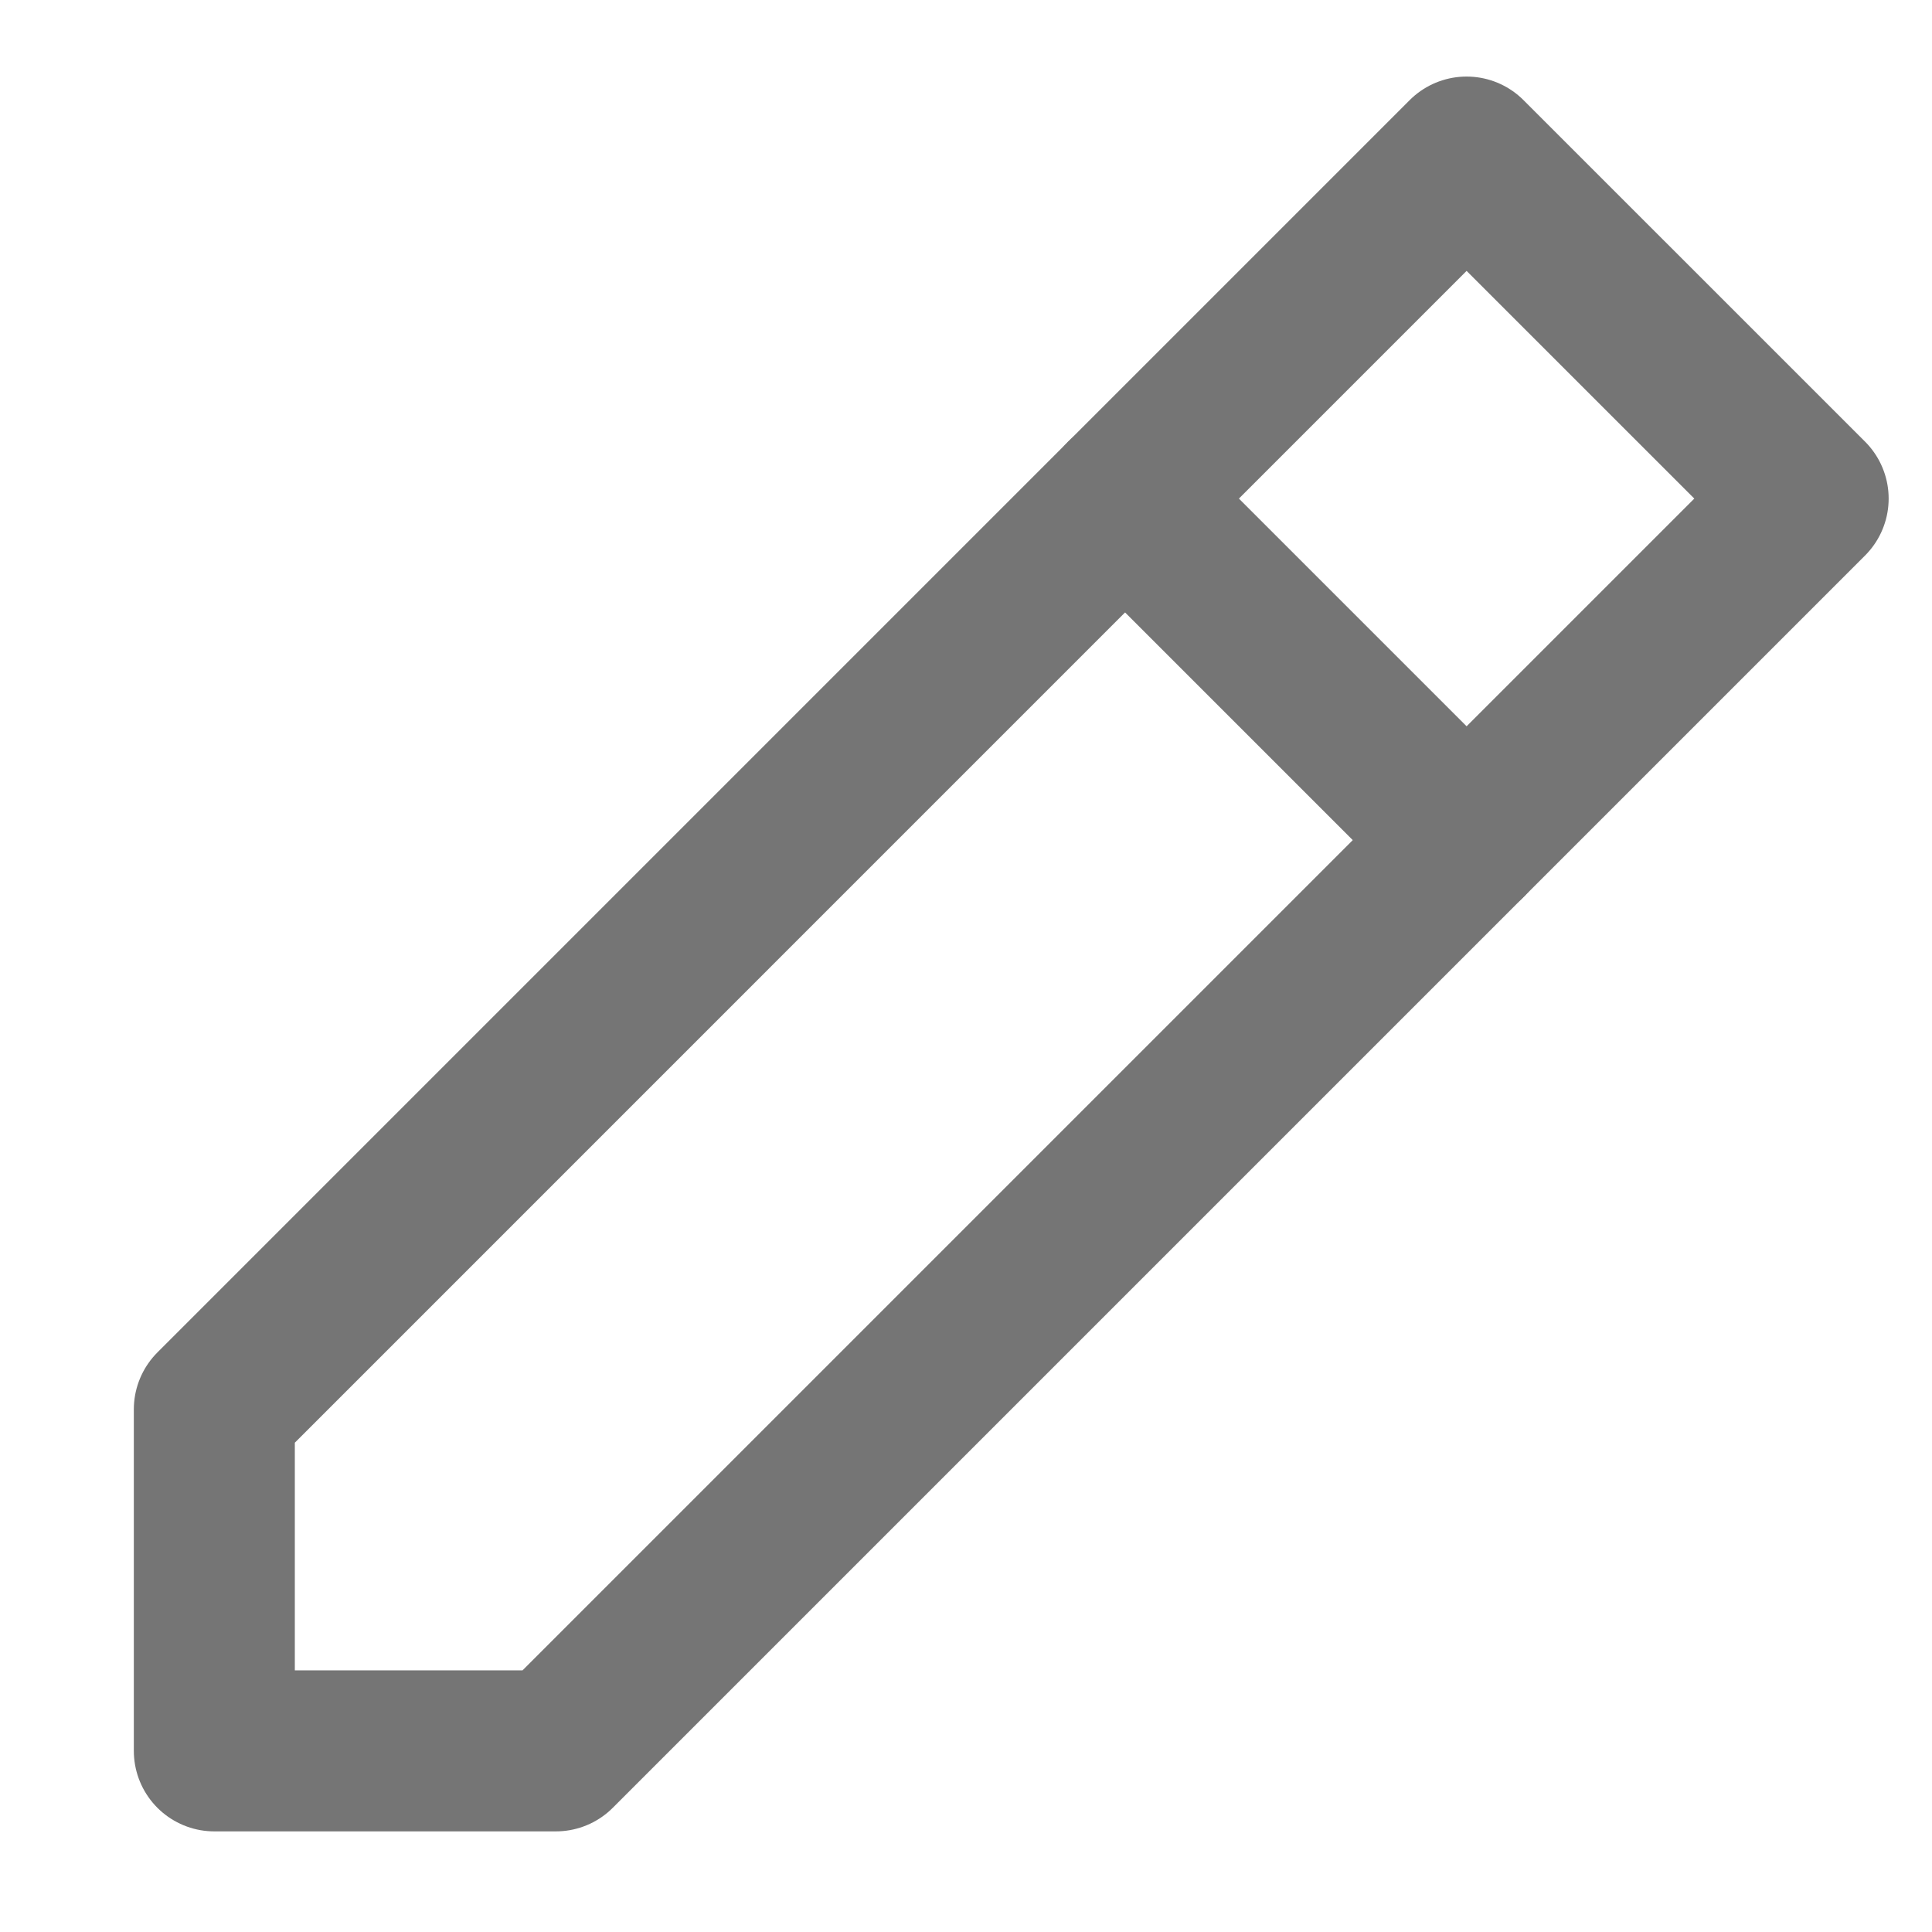
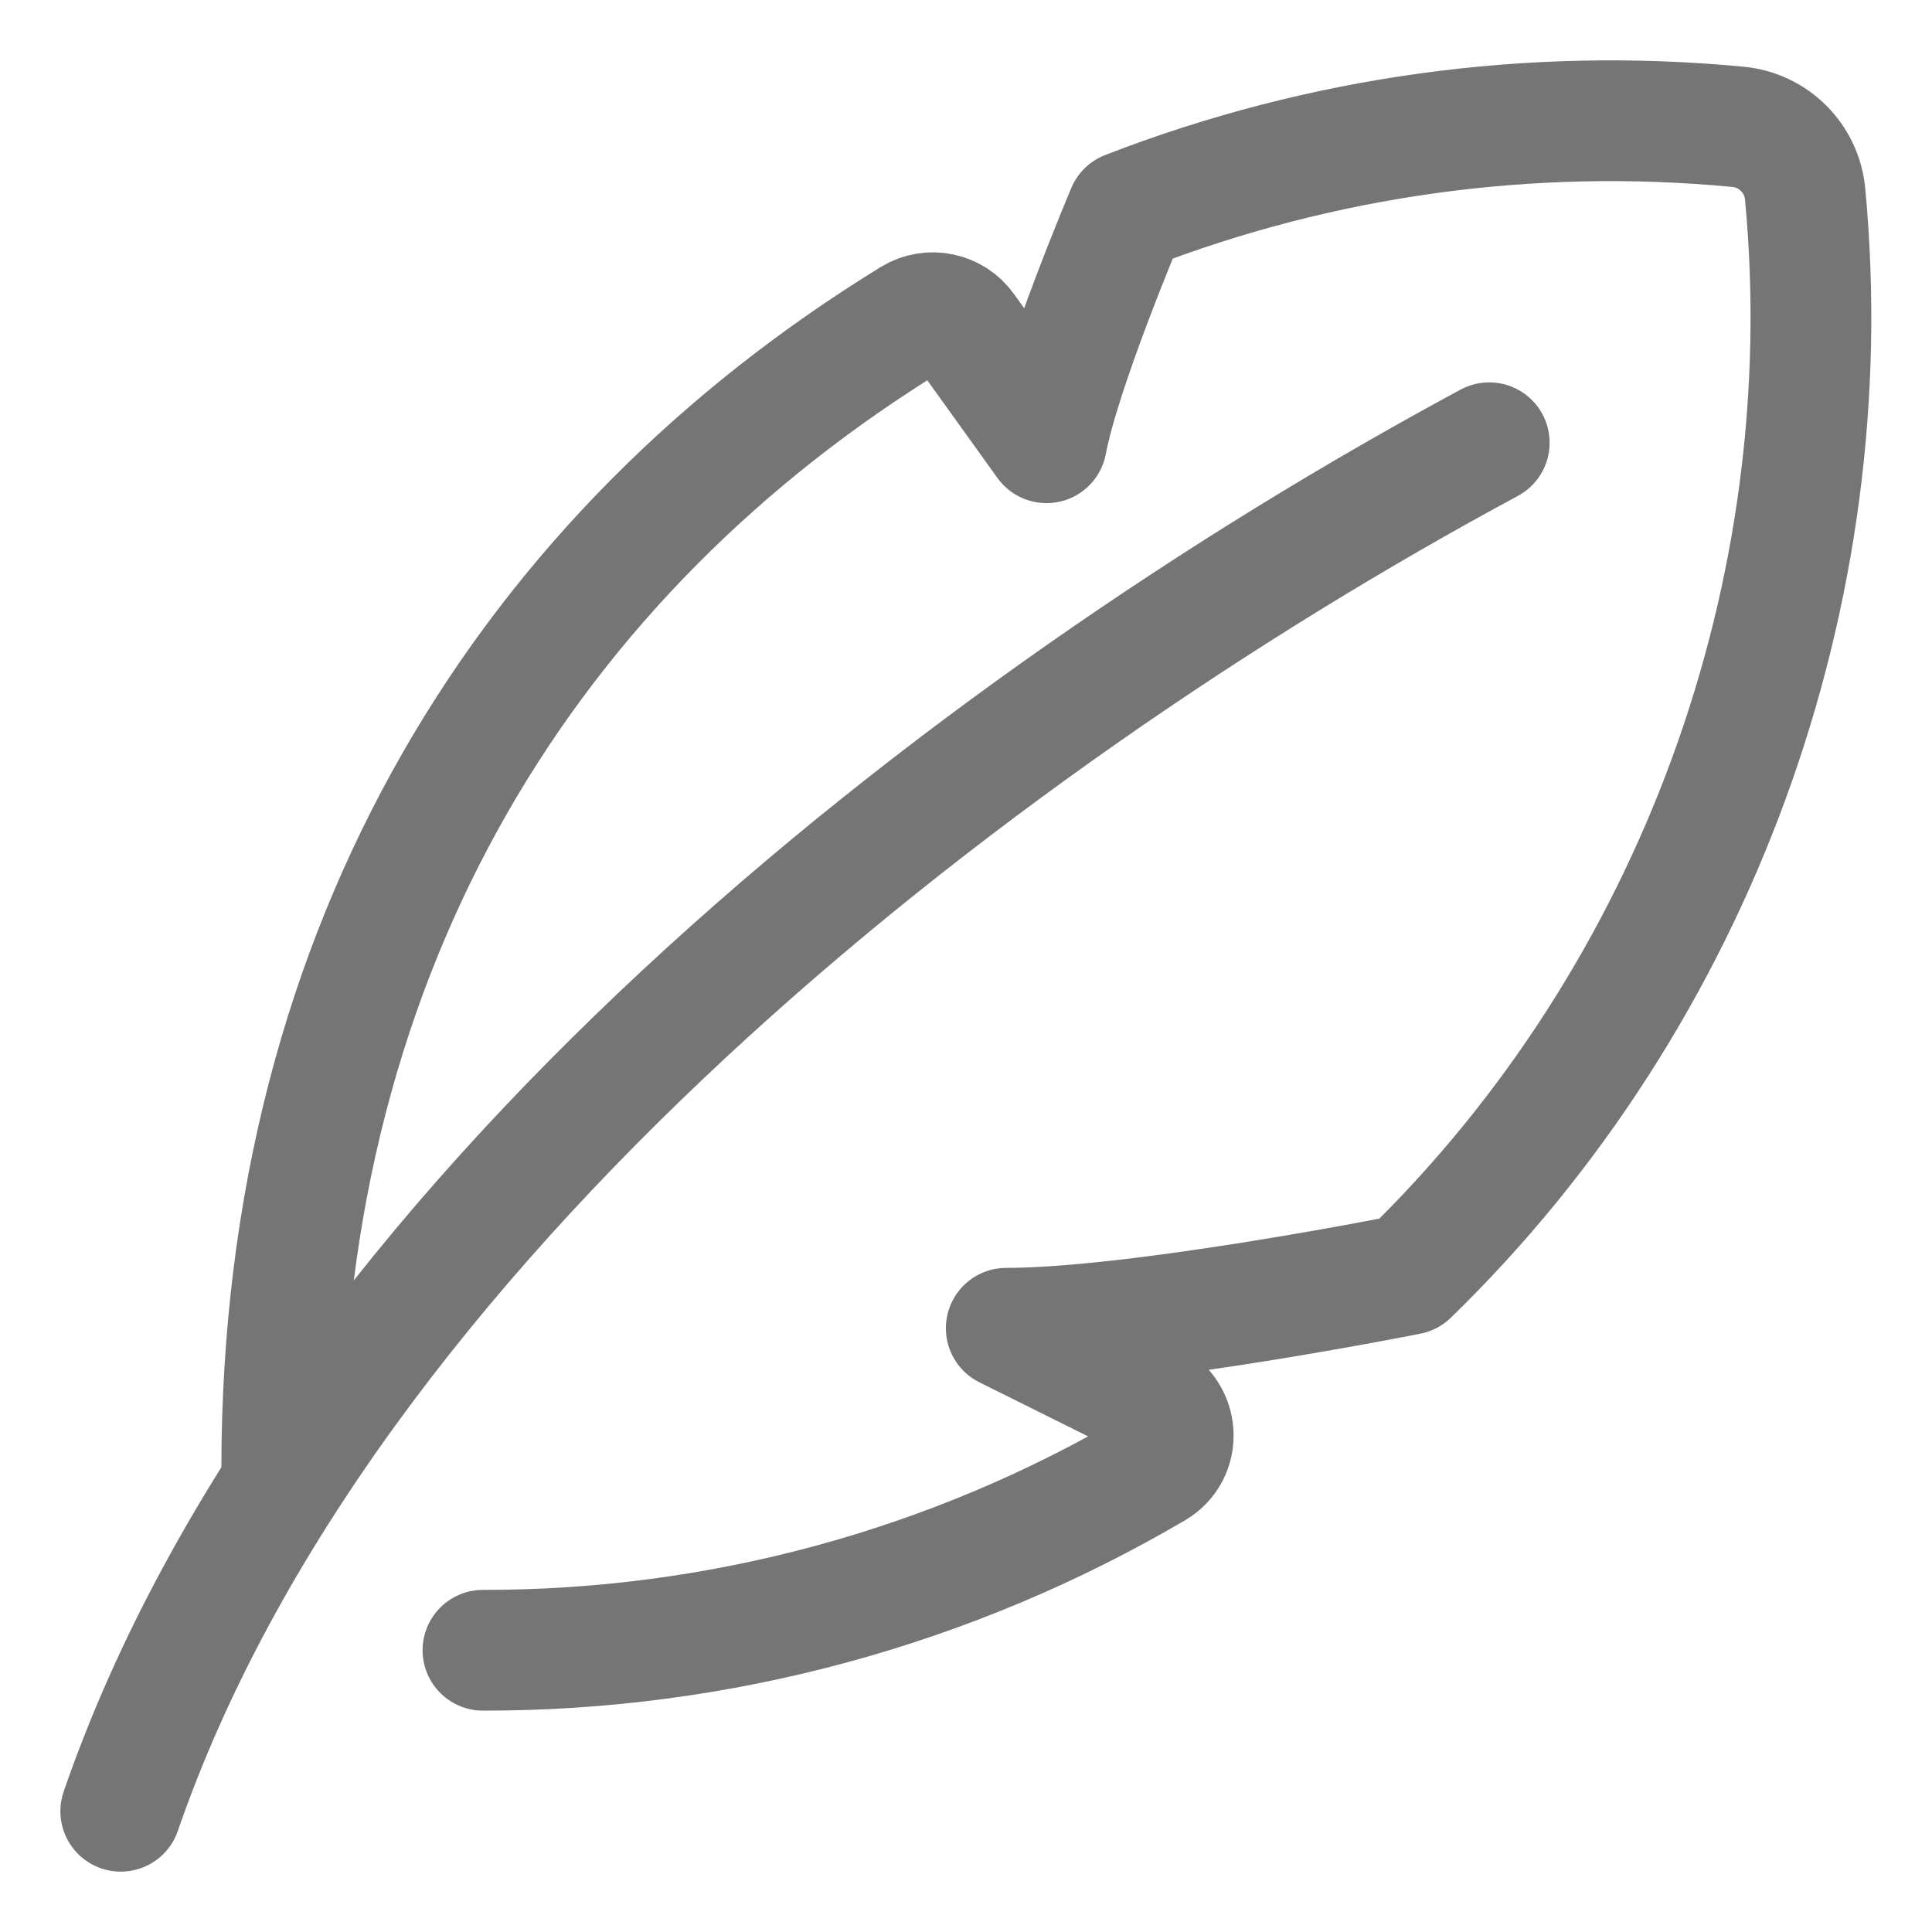
- <svg xmlns="http://www.w3.org/2000/svg" width="30" height="30" viewBox="0 0 48 48" fill="none">
-   <path d="M5.325 43.5L13.81 43.5L44.923 12.387L36.437 3.902L5.325 35.015L5.325 43.5Z" fill="none" stroke="#757575" stroke-width="4" stroke-linejoin="round" />
-   <path d="M27.952 12.387L36.437 20.872" stroke="#757575" stroke-width="4" stroke-linecap="round" stroke-linejoin="round" />
+ <svg xmlns="http://www.w3.org/2000/svg" width="48" height="48" viewBox="0 0 48 48">
+   <g fill="none" stroke="#757575" stroke-linecap="round" stroke-linejoin="round" stroke-width="3">
+     <path d="M11.999 41a32.85 32.85 0 0 0 16.68-4.52c.665-.39.61-1.348-.081-1.691L25 33c3.303 0 10-1.337 10-1.337c7.147-6.948 10.78-16.97 9.848-26.842a1.85 1.85 0 0 0-1.67-1.67A33.2 33.2 0 0 0 28 5.25S26.348 9.142 26 11l-2.024-2.817a.98.98 0 0 0-1.309-.271C13.264 13.687 7 23.36 7 36.5" />
+     <path d="M3 45c5-14.5 21-27 34-34" />
+   </g>
</svg>
